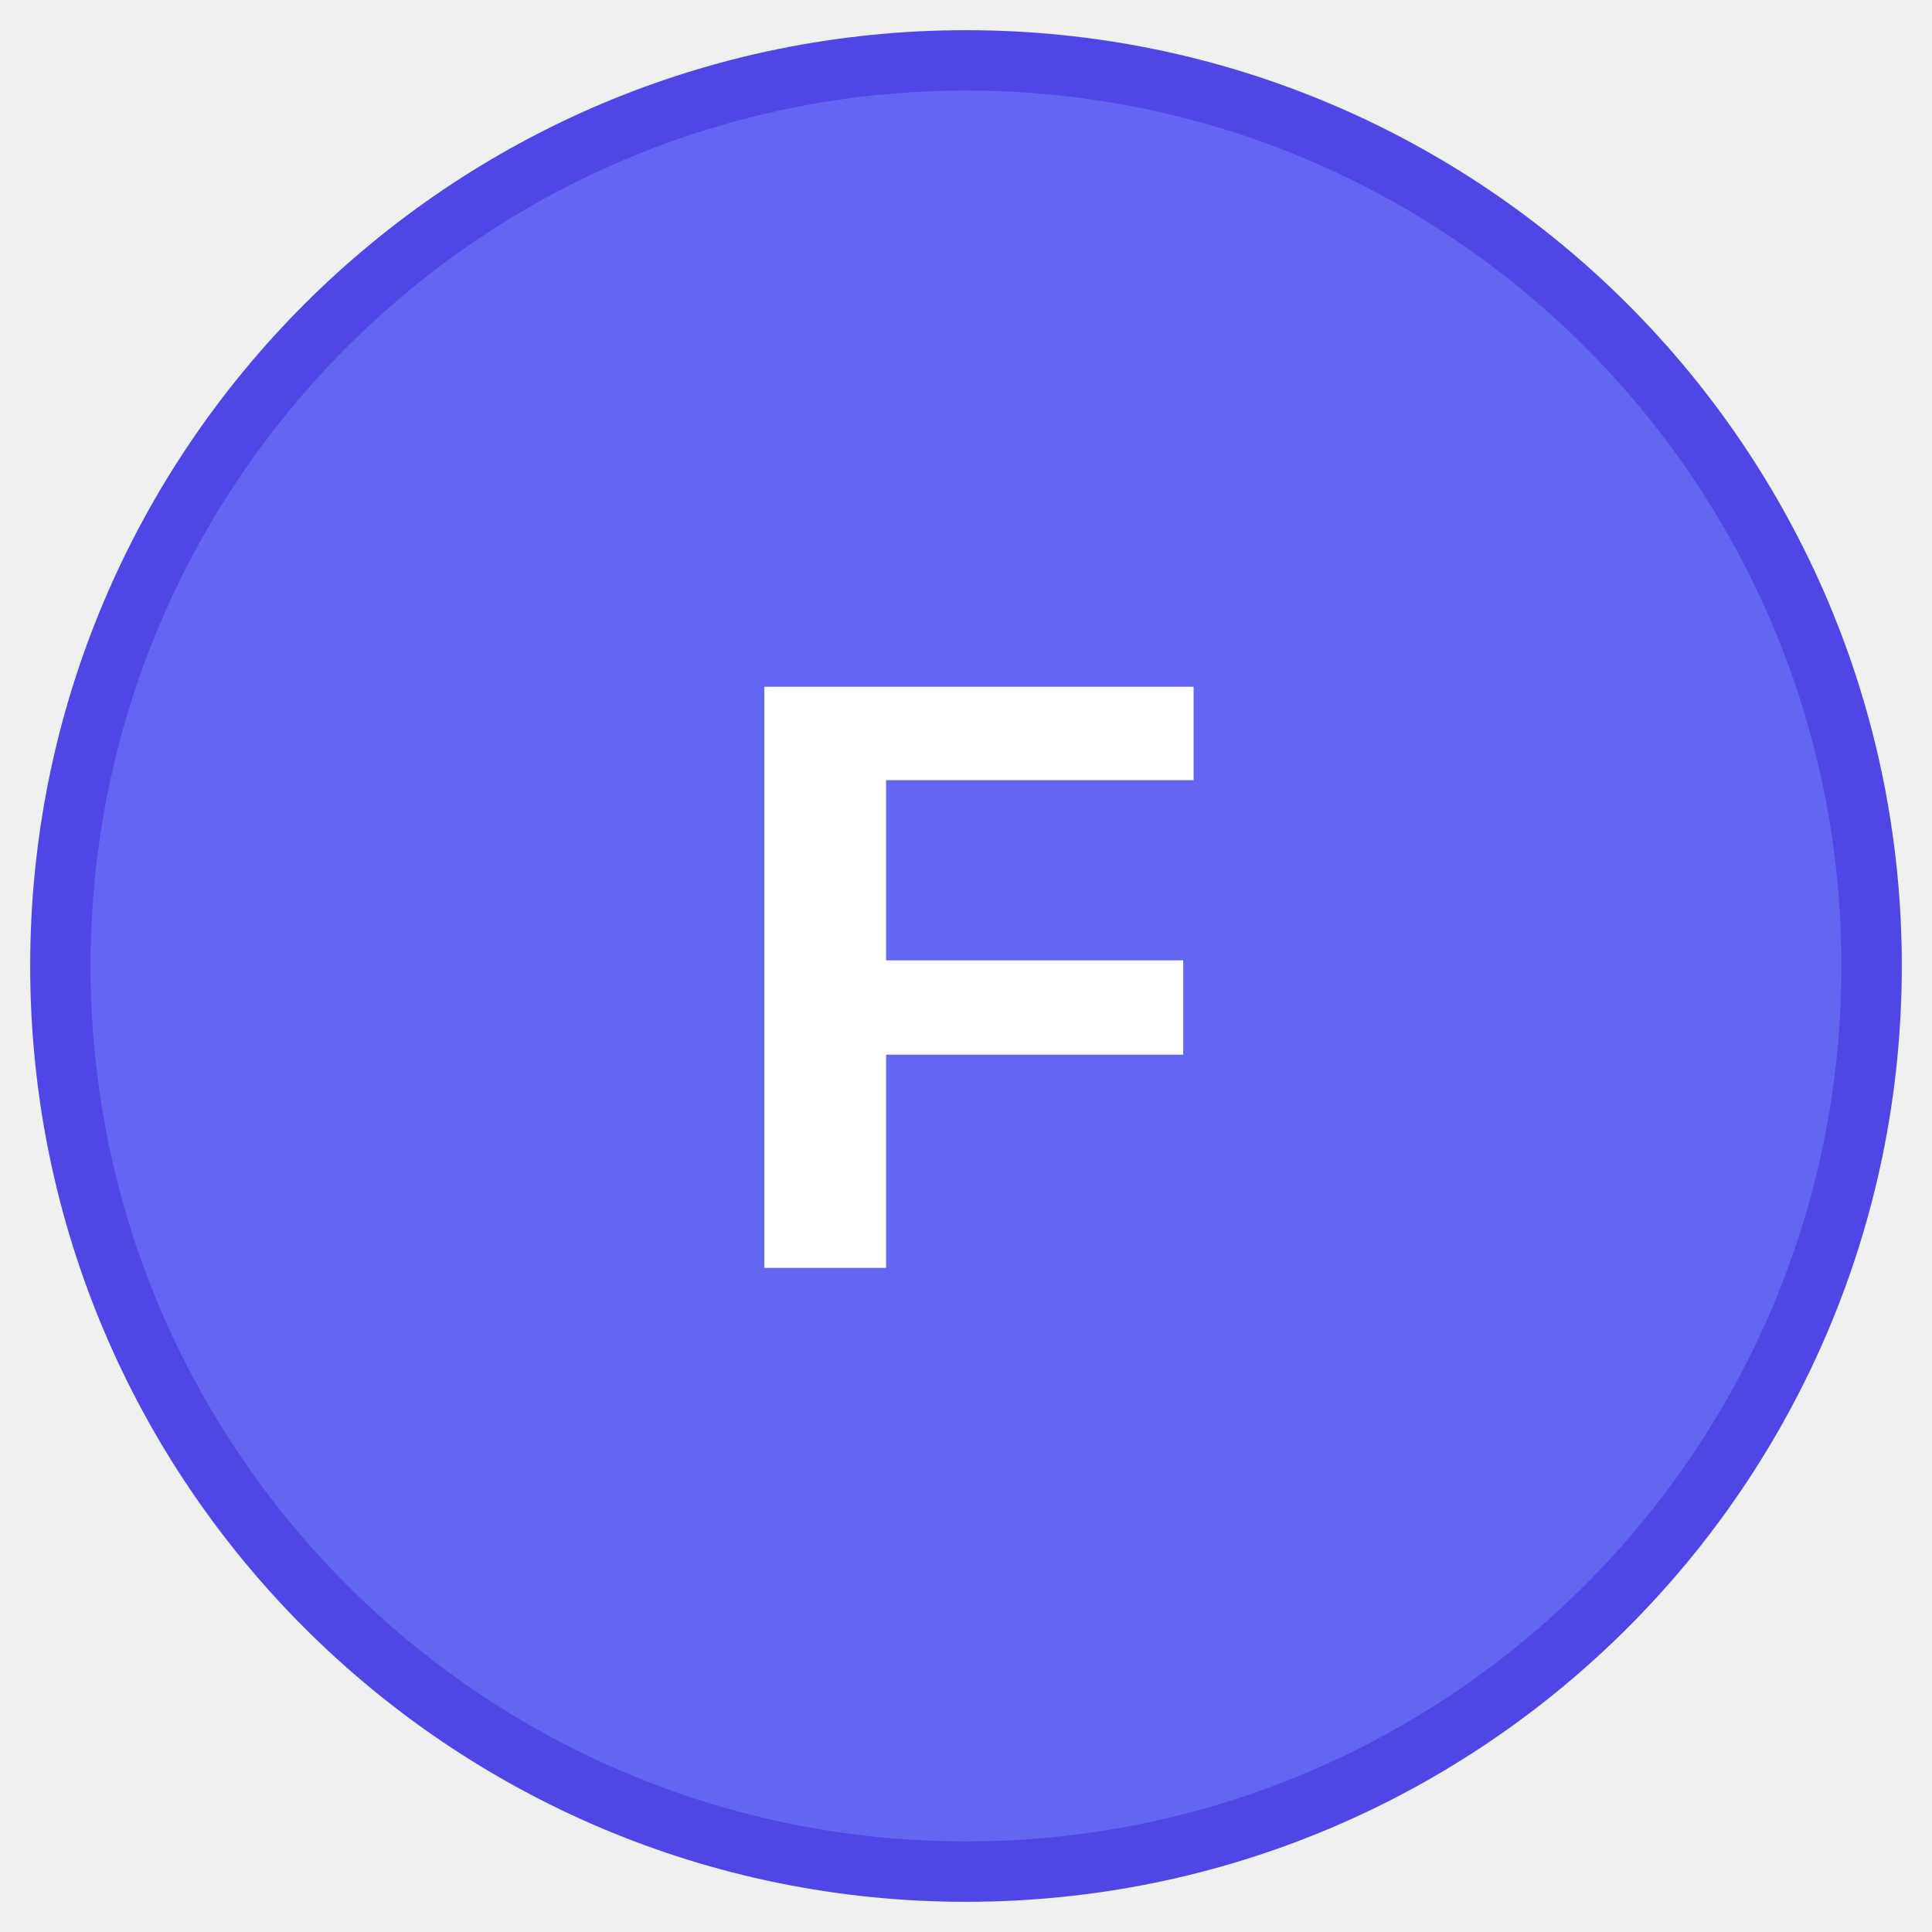
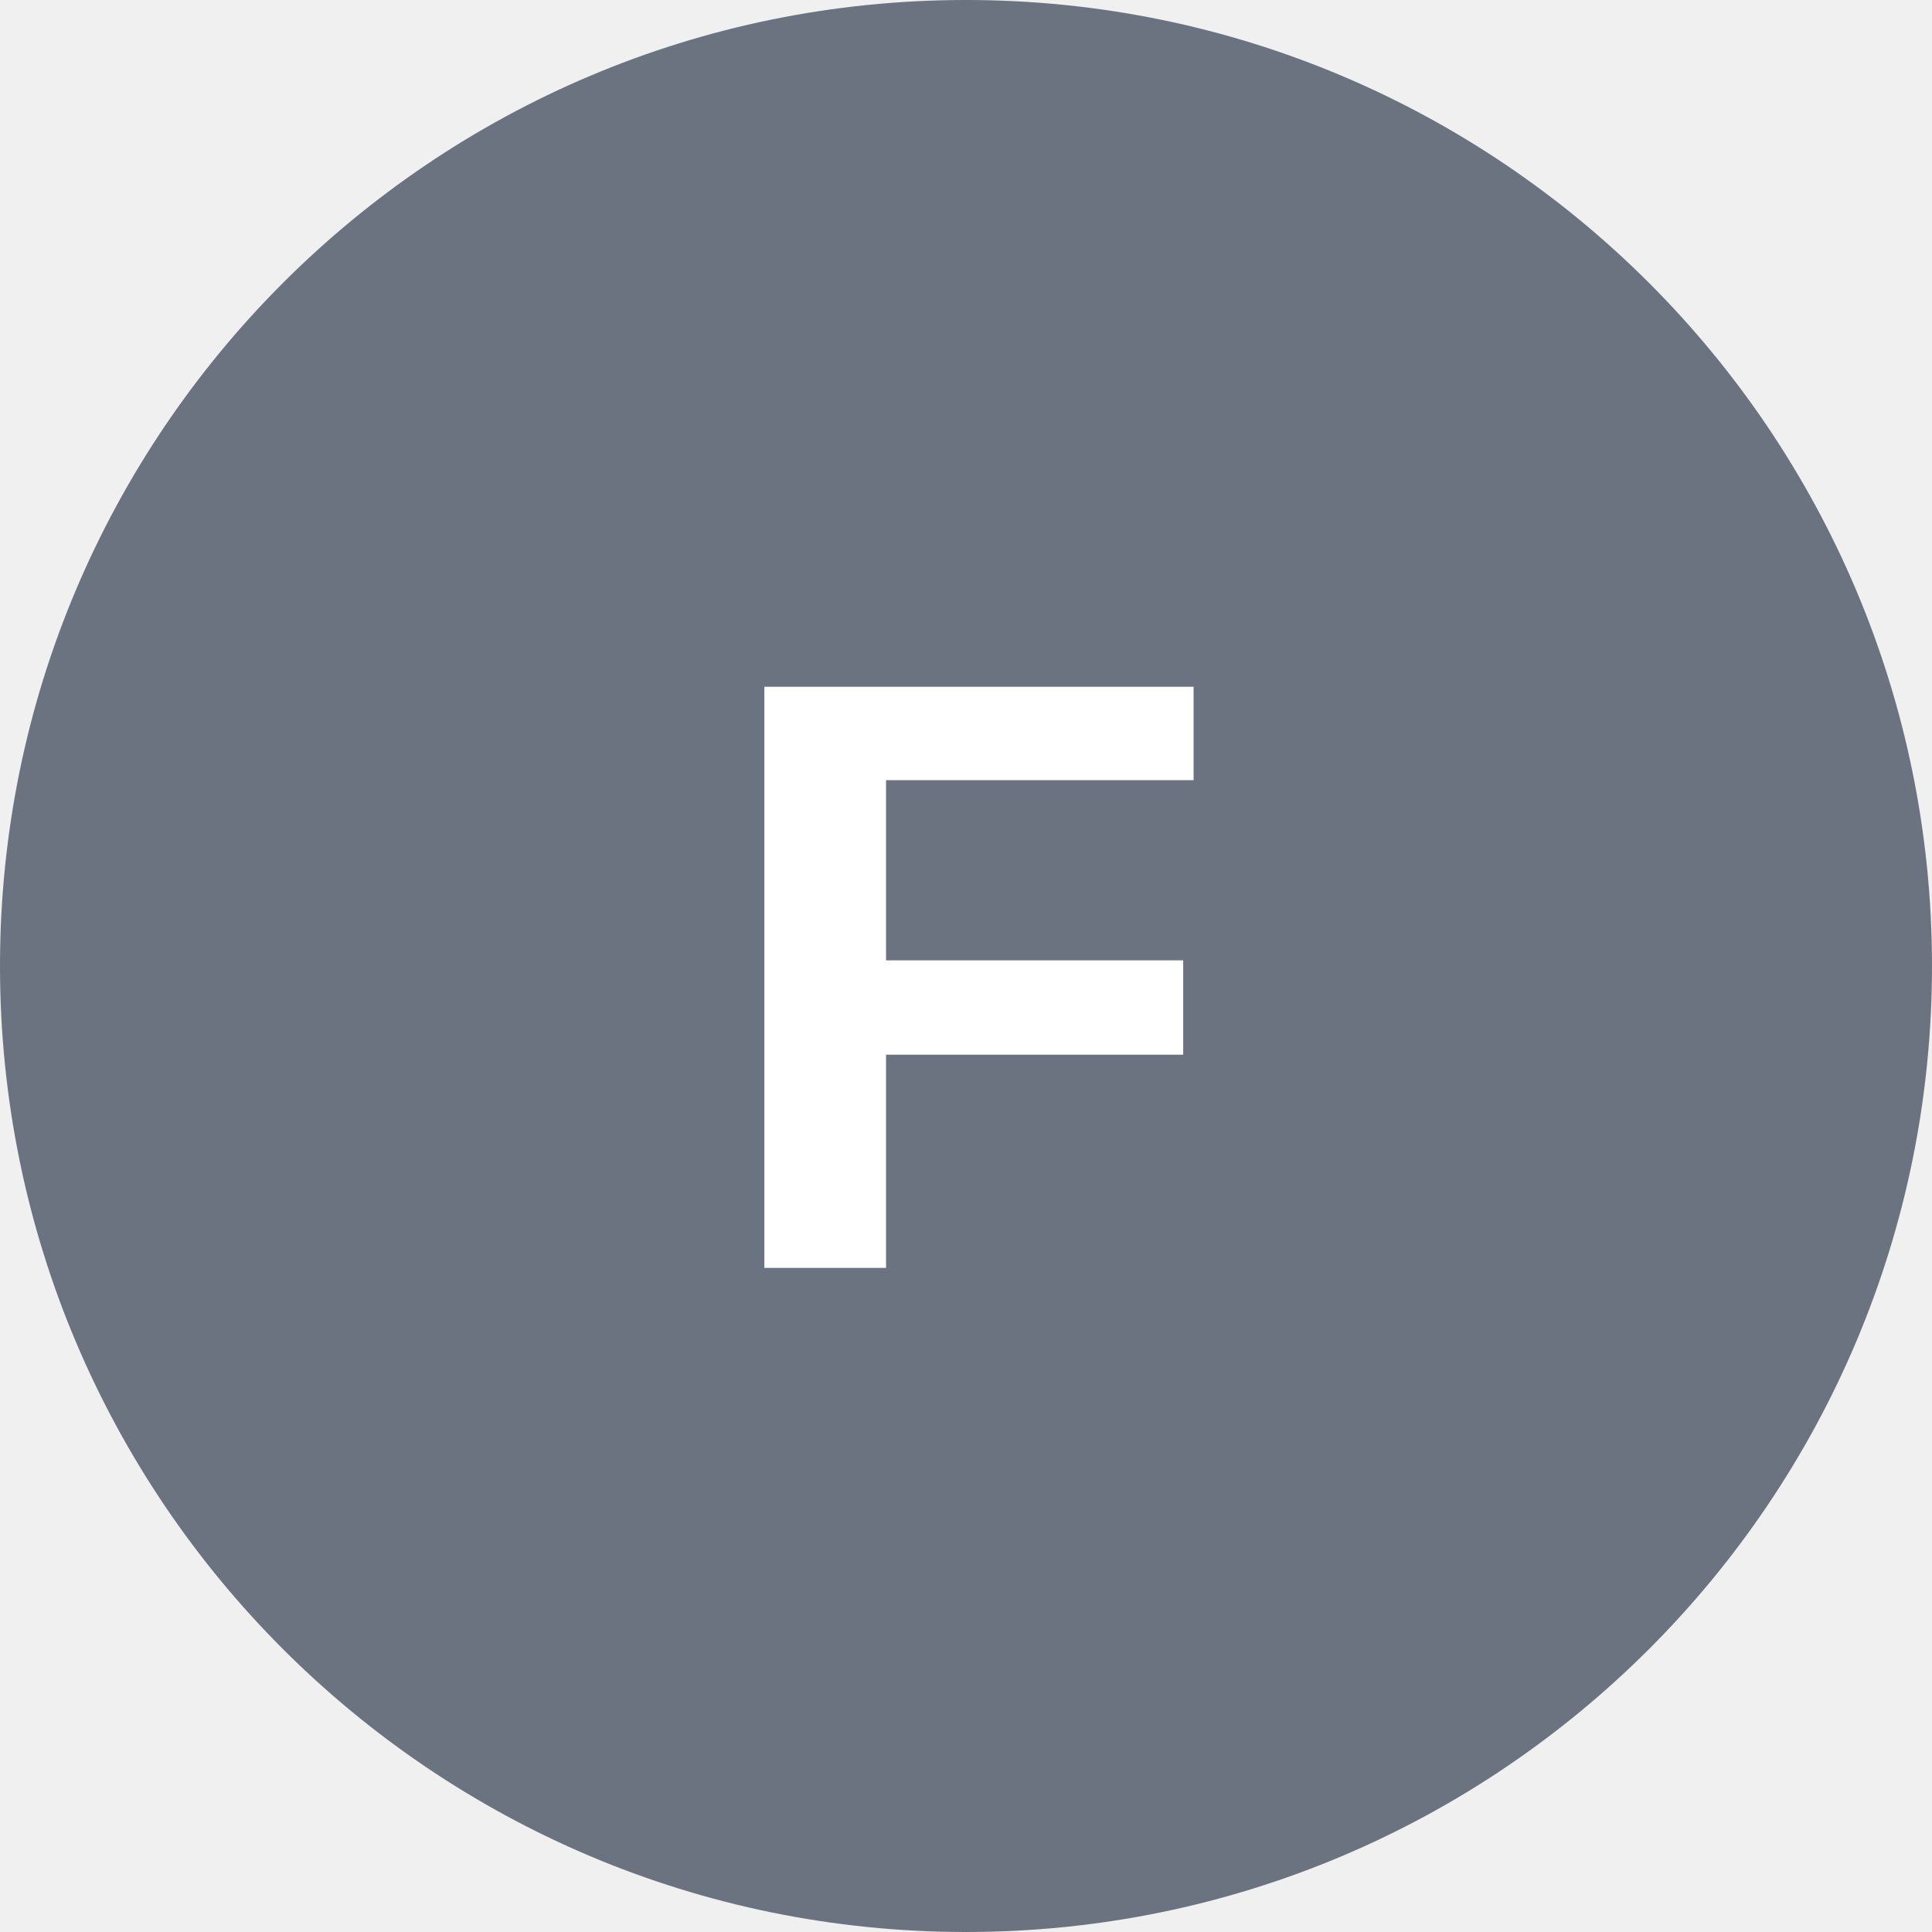
- <svg xmlns="http://www.w3.org/2000/svg" viewBox="0 0 32 32" width="32" height="32">
-   <circle cx="16" cy="16" r="15" fill="#6366f1" stroke="#4f46e5" stroke-width="1" />
+ <svg xmlns="http://www.w3.org/2000/svg" viewBox="0 0 32 32">
+   <circle cx="16" cy="16" r="16" fill="#6B7280" />
  <text x="16" y="21" text-anchor="middle" fill="white" font-family="Arial,sans-serif" font-size="14" font-weight="bold">F</text>
</svg>
